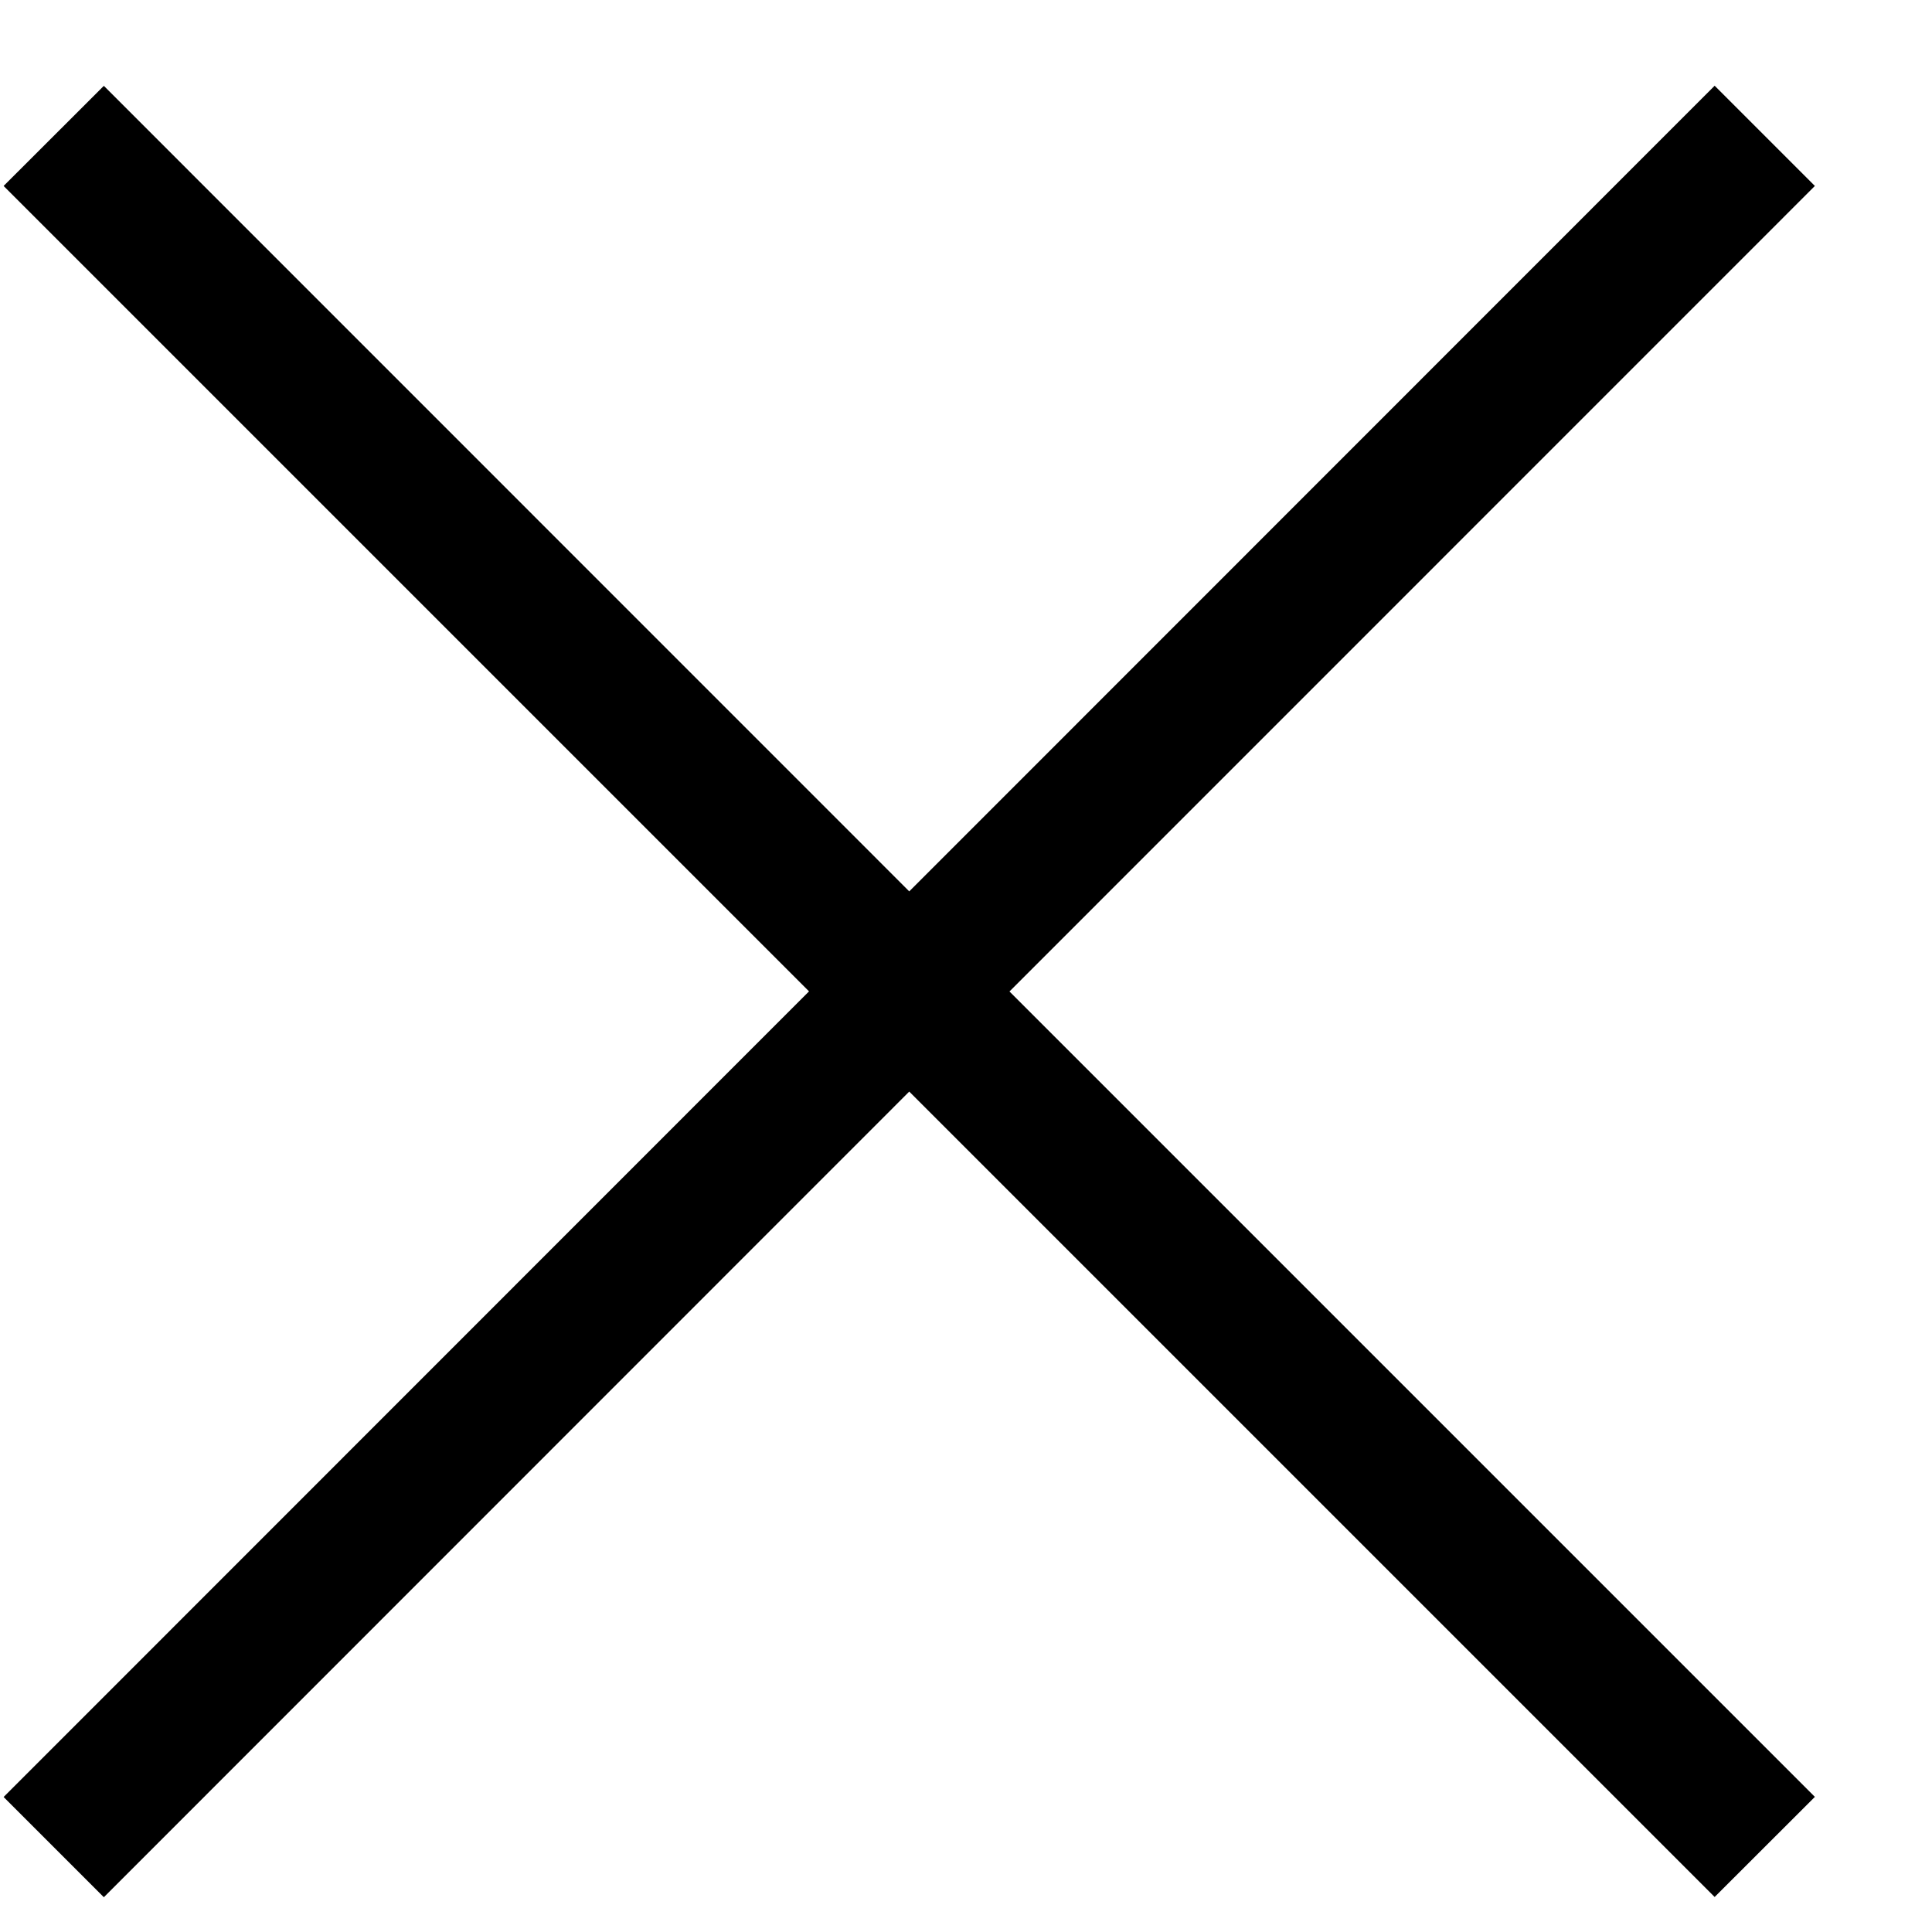
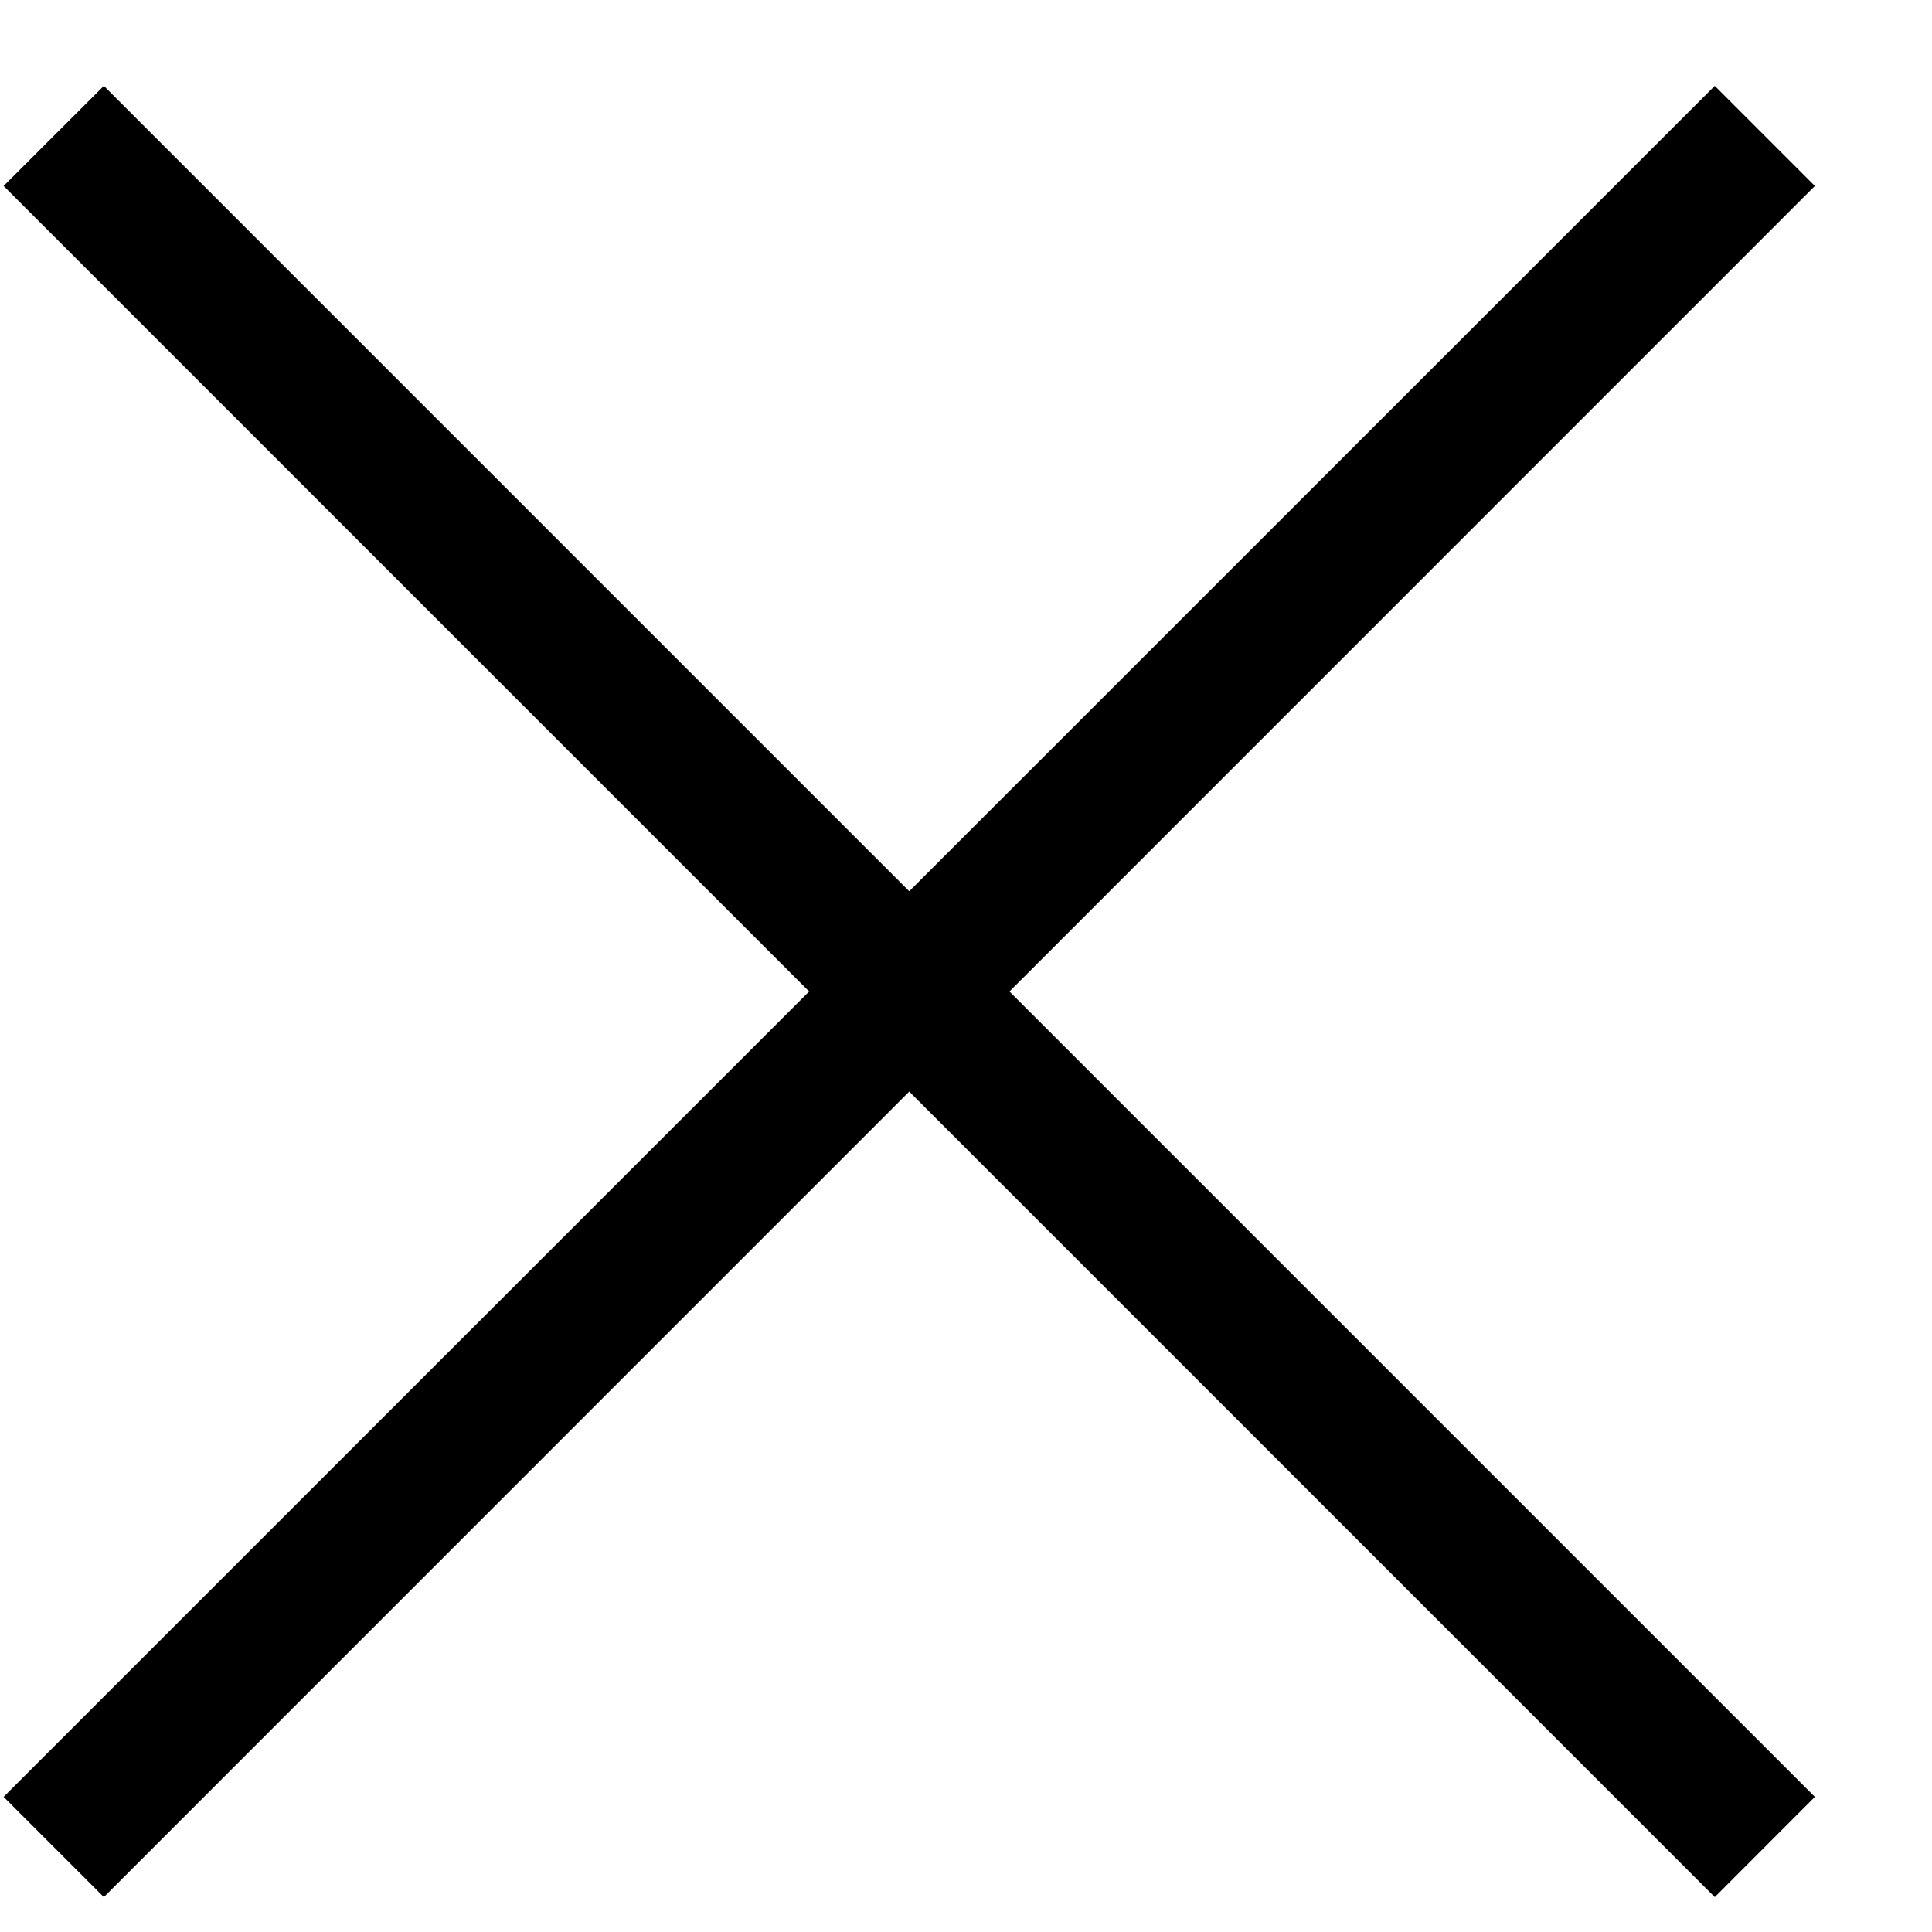
<svg xmlns="http://www.w3.org/2000/svg" width="16" height="16" viewBox="0 0 16 16">
-   <path d="M15.03 1.54L14.2.71 7.53 7.382.86.711l-.83.829L6.7 8.21.03 14.882l.83.83L7.53 9.04l6.67 6.67.83-.829-6.67-6.67 6.67-6.671z" />
+   <path d="M15.03 1.54L14.201 0.711L7.53 7.381L0.86 0.711L0.03 1.54L6.701 8.211L0.03 14.881L0.86 15.711L7.53 9.04L14.201 15.711L15.03 14.881L8.36 8.211L15.03 1.54Z" />
</svg>
